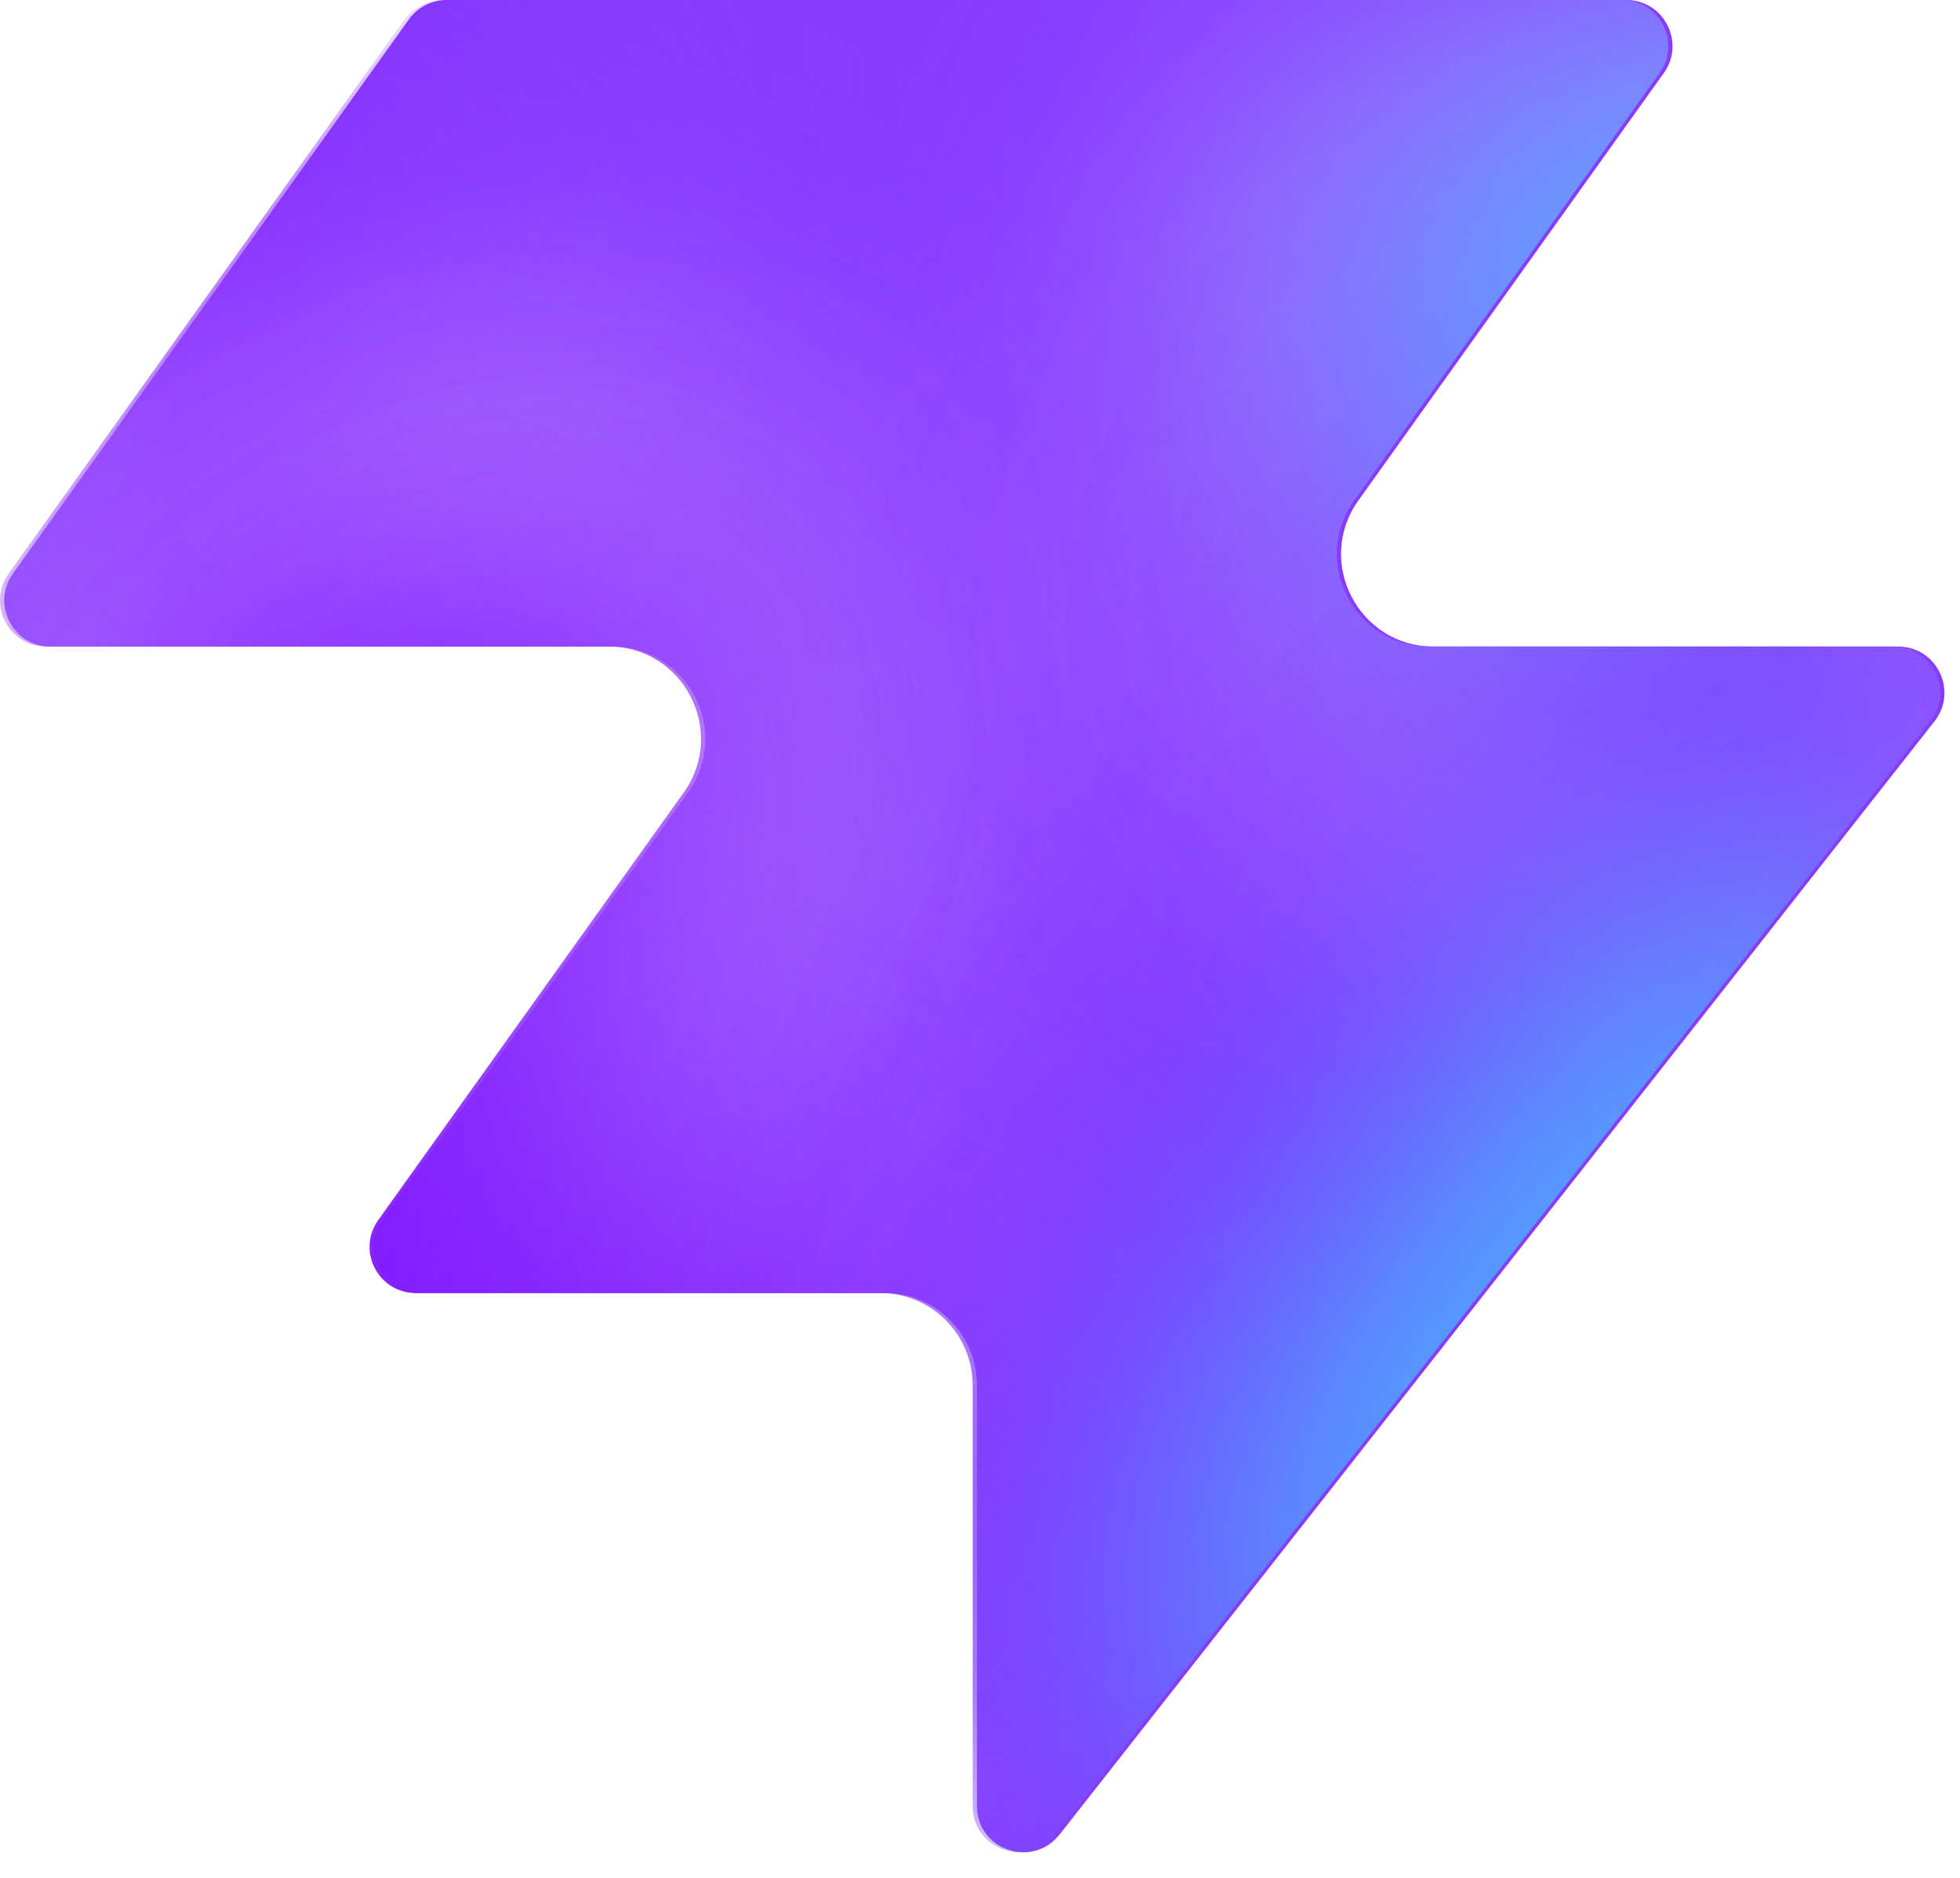
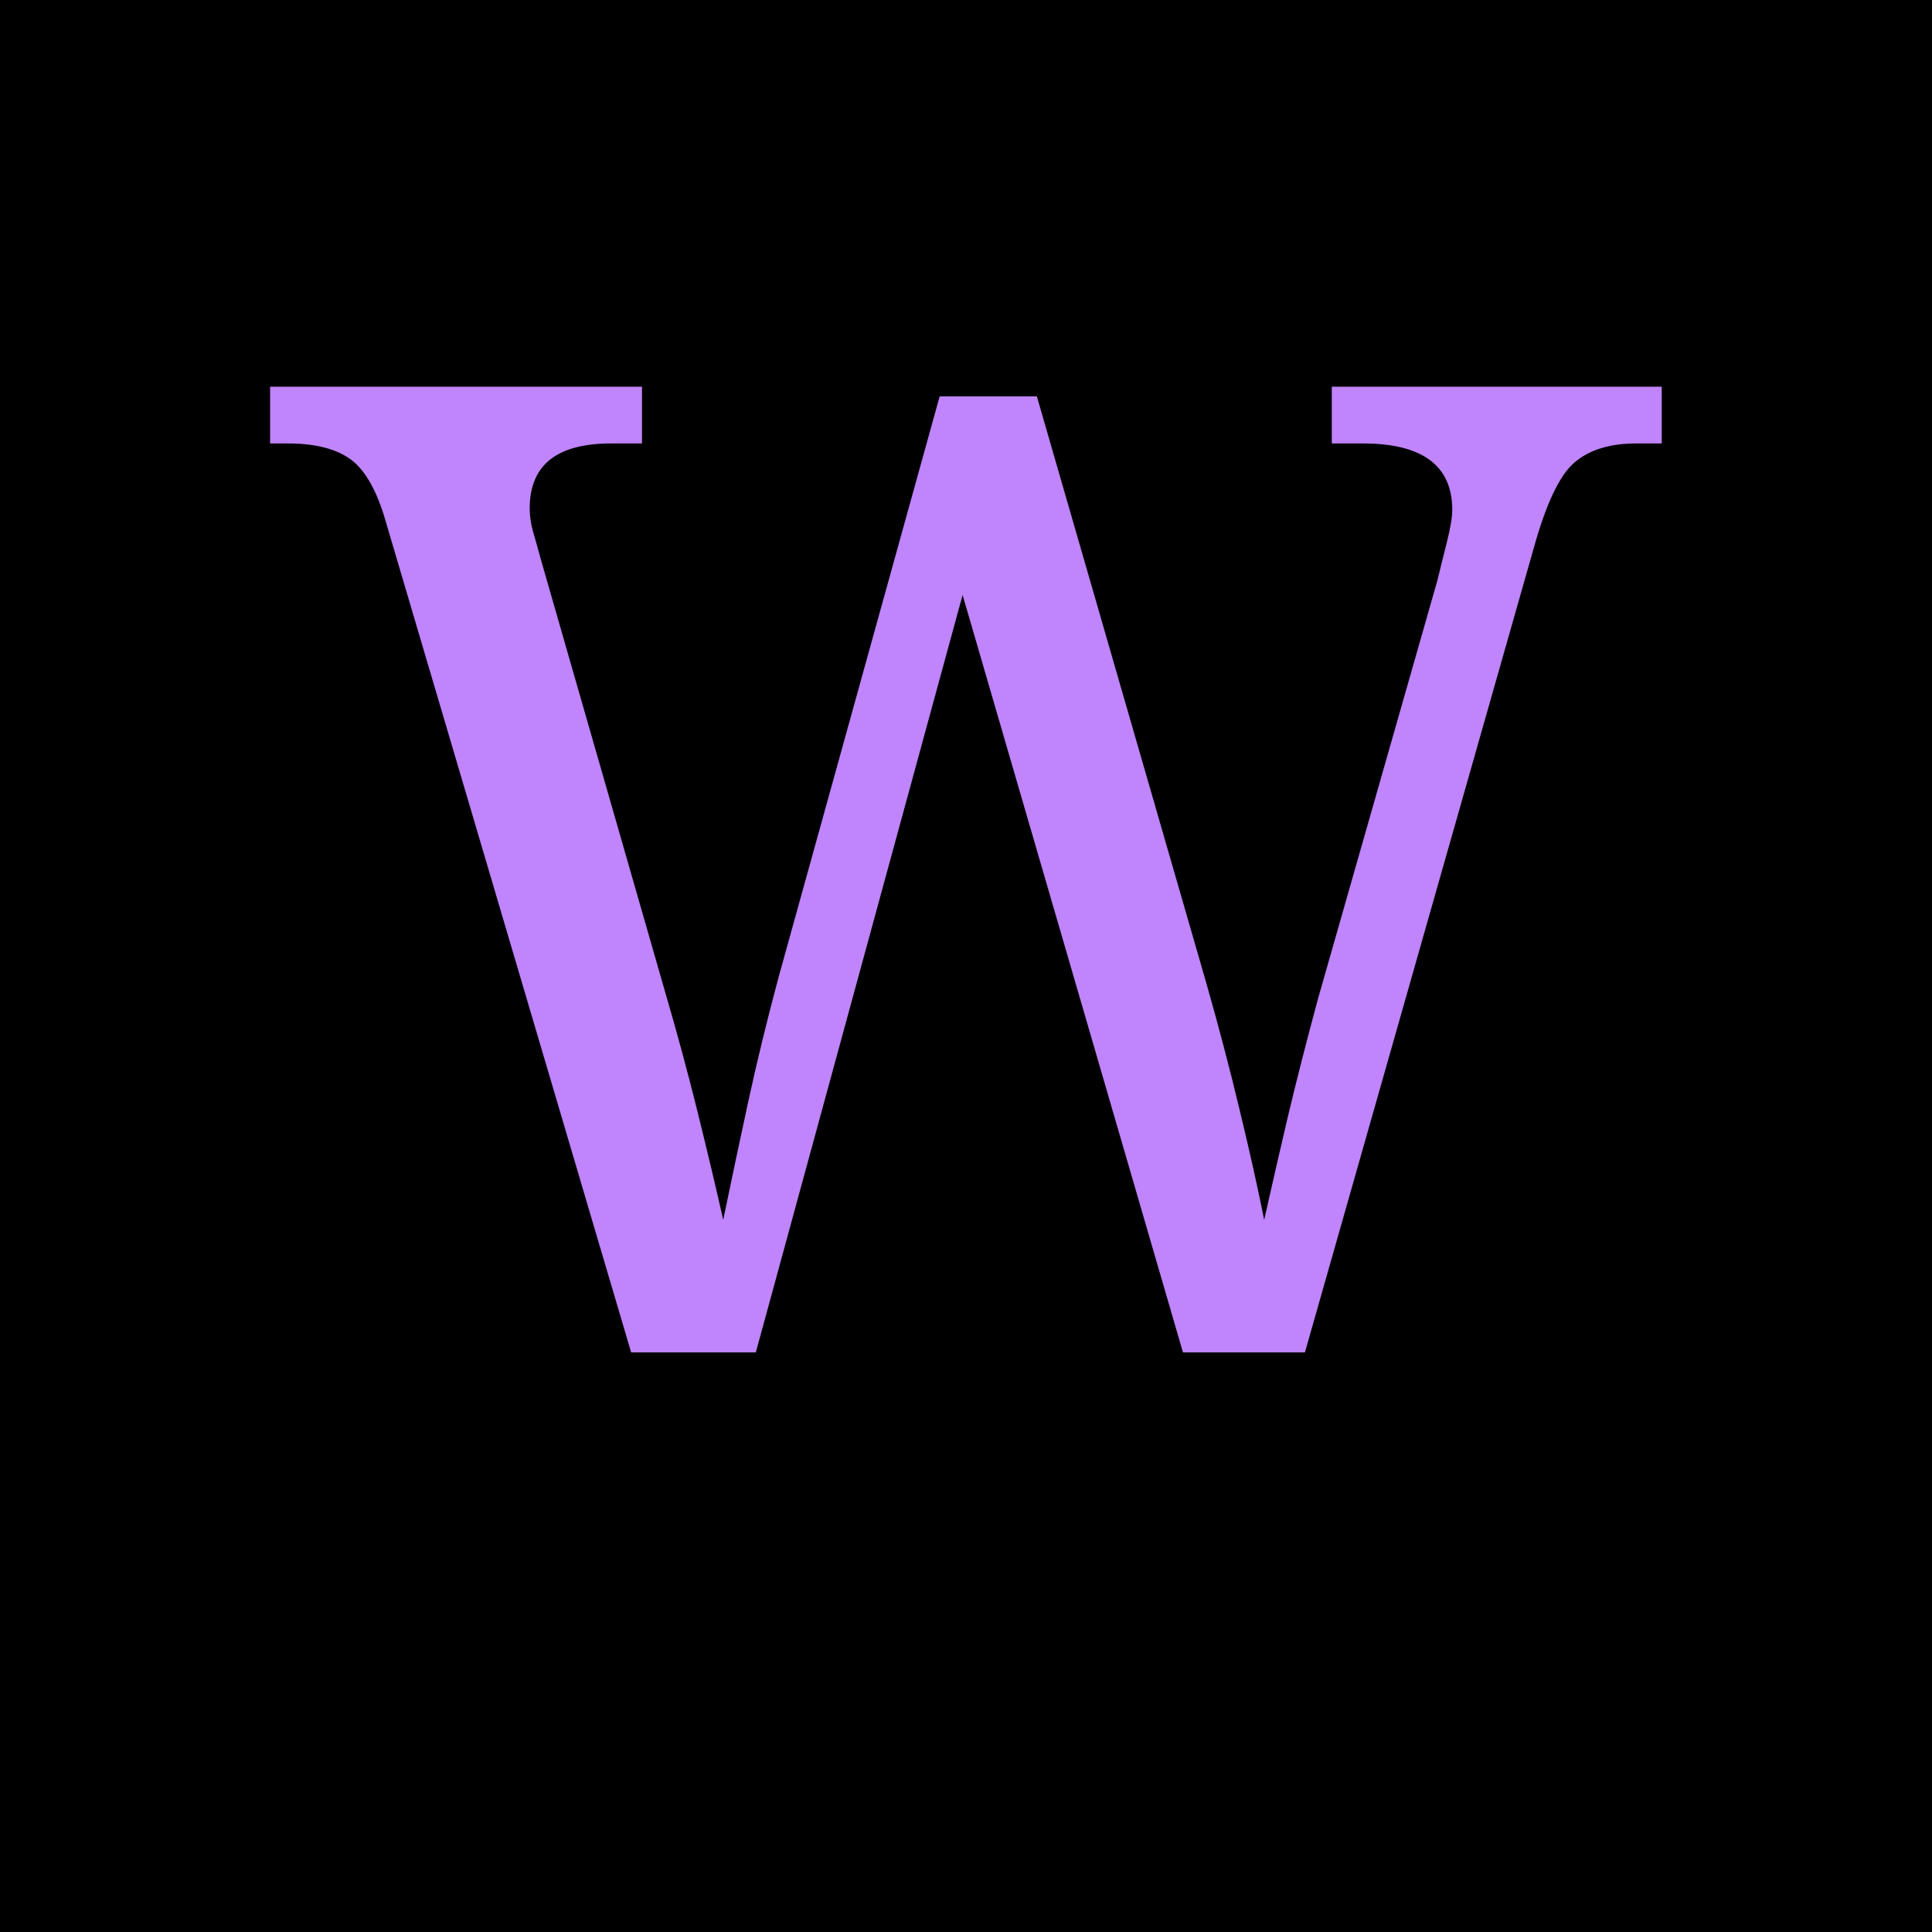
- <svg xmlns="http://www.w3.org/2000/svg" width="48" height="46" fill="none" viewBox="0 0 48 46">
-   <path fill="#863bff" d="M25.946 44.938c-.664.845-2.021.375-2.021-.698V33.937a2.26 2.26 0 0 0-2.262-2.262H10.287c-.92 0-1.456-1.04-.92-1.788l7.48-10.471c1.07-1.497 0-3.578-1.842-3.578H1.237c-.92 0-1.456-1.04-.92-1.788L10.013.474c.214-.297.556-.474.92-.474h28.894c.92 0 1.456 1.04.92 1.788l-7.48 10.471c-1.07 1.498 0 3.579 1.842 3.579h11.377c.943 0 1.473 1.088.89 1.83L25.947 44.94z" style="fill:#863bff;fill:color(display-p3 .525 .23 1);fill-opacity:1" />
-   <mask id="a" width="48" height="46" x="0" y="0" maskUnits="userSpaceOnUse" style="mask-type:alpha">
-     <path fill="#000" d="M25.842 44.938c-.664.844-2.021.375-2.021-.698V33.937a2.26 2.26 0 0 0-2.262-2.262H10.183c-.92 0-1.456-1.04-.92-1.788l7.48-10.471c1.07-1.498 0-3.579-1.842-3.579H1.133c-.92 0-1.456-1.04-.92-1.787L9.91.473c.214-.297.556-.474.92-.474h28.894c.92 0 1.456 1.04.92 1.788l-7.48 10.471c-1.07 1.498 0 3.578 1.842 3.578h11.377c.943 0 1.473 1.088.89 1.832L25.843 44.94z" style="fill:#000;fill-opacity:1" />
-   </mask>
-   <g mask="url(#a)">
-     <g filter="url(#b)">
-       <ellipse cx="5.508" cy="14.704" fill="#ede6ff" rx="5.508" ry="14.704" style="fill:#ede6ff;fill:color(display-p3 .927 .903 1);fill-opacity:1" transform="matrix(.00324 1 1 -.00324 -4.47 31.516)" />
-     </g>
-     <g filter="url(#c)">
-       <ellipse cx="10.399" cy="29.851" fill="#ede6ff" rx="10.399" ry="29.851" style="fill:#ede6ff;fill:color(display-p3 .927 .903 1);fill-opacity:1" transform="matrix(.00324 1 1 -.00324 -39.328 7.883)" />
-     </g>
-     <g filter="url(#d)">
-       <ellipse cx="5.508" cy="30.487" fill="#7e14ff" rx="5.508" ry="30.487" style="fill:#7e14ff;fill:color(display-p3 .492 .077 1);fill-opacity:1" transform="rotate(89.814 -25.913 -14.639)scale(1 -1)" />
-     </g>
-     <g filter="url(#e)">
-       <ellipse cx="5.508" cy="30.599" fill="#7e14ff" rx="5.508" ry="30.599" style="fill:#7e14ff;fill:color(display-p3 .492 .077 1);fill-opacity:1" transform="rotate(89.814 -32.644 -3.334)scale(1 -1)" />
-     </g>
-     <g filter="url(#f)">
-       <ellipse cx="5.508" cy="30.599" fill="#7e14ff" rx="5.508" ry="30.599" style="fill:#7e14ff;fill:color(display-p3 .492 .077 1);fill-opacity:1" transform="matrix(.00324 1 1 -.00324 -34.34 30.47)" />
-     </g>
-     <g filter="url(#g)">
-       <ellipse cx="14.072" cy="22.078" fill="#ede6ff" rx="14.072" ry="22.078" style="fill:#ede6ff;fill:color(display-p3 .927 .903 1);fill-opacity:1" transform="rotate(93.35 24.506 48.493)scale(-1 1)" />
-     </g>
-     <g filter="url(#h)">
-       <ellipse cx="3.47" cy="21.501" fill="#7e14ff" rx="3.47" ry="21.501" style="fill:#7e14ff;fill:color(display-p3 .492 .077 1);fill-opacity:1" transform="rotate(89.009 28.708 47.59)scale(-1 1)" />
-     </g>
-     <g filter="url(#i)">
-       <ellipse cx="3.47" cy="21.501" fill="#7e14ff" rx="3.47" ry="21.501" style="fill:#7e14ff;fill:color(display-p3 .492 .077 1);fill-opacity:1" transform="rotate(89.009 28.708 47.59)scale(-1 1)" />
-     </g>
-     <g filter="url(#j)">
-       <ellipse cx=".387" cy="8.972" fill="#7e14ff" rx="4.407" ry="29.108" style="fill:#7e14ff;fill:color(display-p3 .492 .077 1);fill-opacity:1" transform="rotate(39.51 .387 8.972)" />
-     </g>
-     <g filter="url(#k)">
-       <ellipse cx="47.523" cy="-6.092" fill="#7e14ff" rx="4.407" ry="29.108" style="fill:#7e14ff;fill:color(display-p3 .492 .077 1);fill-opacity:1" transform="rotate(37.892 47.523 -6.092)" />
-     </g>
-     <g filter="url(#l)">
-       <ellipse cx="41.412" cy="6.333" fill="#47bfff" rx="5.971" ry="9.665" style="fill:#47bfff;fill:color(display-p3 .28 .748 1);fill-opacity:1" transform="rotate(37.892 41.412 6.333)" />
-     </g>
-     <g filter="url(#m)">
-       <ellipse cx="-1.879" cy="38.332" fill="#7e14ff" rx="4.407" ry="29.108" style="fill:#7e14ff;fill:color(display-p3 .492 .077 1);fill-opacity:1" transform="rotate(37.892 -1.88 38.332)" />
-     </g>
-     <g filter="url(#n)">
-       <ellipse cx="-1.879" cy="38.332" fill="#7e14ff" rx="4.407" ry="29.108" style="fill:#7e14ff;fill:color(display-p3 .492 .077 1);fill-opacity:1" transform="rotate(37.892 -1.88 38.332)" />
-     </g>
-     <g filter="url(#o)">
-       <ellipse cx="35.651" cy="29.907" fill="#7e14ff" rx="4.407" ry="29.108" style="fill:#7e14ff;fill:color(display-p3 .492 .077 1);fill-opacity:1" transform="rotate(37.892 35.651 29.907)" />
-     </g>
-     <g filter="url(#p)">
-       <ellipse cx="38.418" cy="32.4" fill="#47bfff" rx="5.971" ry="15.297" style="fill:#47bfff;fill:color(display-p3 .28 .748 1);fill-opacity:1" transform="rotate(37.892 38.418 32.4)" />
-     </g>
-   </g>
-   <defs>
-     <filter id="b" width="60.045" height="41.654" x="-19.77" y="16.149" color-interpolation-filters="sRGB" filterUnits="userSpaceOnUse">
-       <feFlood flood-opacity="0" result="BackgroundImageFix" />
-       <feBlend in="SourceGraphic" in2="BackgroundImageFix" result="shape" />
-       <feGaussianBlur result="effect1_foregroundBlur_2002_17158" stdDeviation="7.659" />
-     </filter>
-     <filter id="c" width="90.34" height="51.437" x="-54.613" y="-7.533" color-interpolation-filters="sRGB" filterUnits="userSpaceOnUse">
-       <feFlood flood-opacity="0" result="BackgroundImageFix" />
-       <feBlend in="SourceGraphic" in2="BackgroundImageFix" result="shape" />
-       <feGaussianBlur result="effect1_foregroundBlur_2002_17158" stdDeviation="7.659" />
-     </filter>
-     <filter id="d" width="79.355" height="29.4" x="-49.64" y="2.03" color-interpolation-filters="sRGB" filterUnits="userSpaceOnUse">
-       <feFlood flood-opacity="0" result="BackgroundImageFix" />
-       <feBlend in="SourceGraphic" in2="BackgroundImageFix" result="shape" />
-       <feGaussianBlur result="effect1_foregroundBlur_2002_17158" stdDeviation="4.596" />
-     </filter>
-     <filter id="e" width="79.579" height="29.4" x="-45.045" y="20.029" color-interpolation-filters="sRGB" filterUnits="userSpaceOnUse">
-       <feFlood flood-opacity="0" result="BackgroundImageFix" />
-       <feBlend in="SourceGraphic" in2="BackgroundImageFix" result="shape" />
-       <feGaussianBlur result="effect1_foregroundBlur_2002_17158" stdDeviation="4.596" />
-     </filter>
-     <filter id="f" width="79.579" height="29.4" x="-43.513" y="21.178" color-interpolation-filters="sRGB" filterUnits="userSpaceOnUse">
-       <feFlood flood-opacity="0" result="BackgroundImageFix" />
-       <feBlend in="SourceGraphic" in2="BackgroundImageFix" result="shape" />
-       <feGaussianBlur result="effect1_foregroundBlur_2002_17158" stdDeviation="4.596" />
-     </filter>
-     <filter id="g" width="74.749" height="58.852" x="15.756" y="-17.901" color-interpolation-filters="sRGB" filterUnits="userSpaceOnUse">
-       <feFlood flood-opacity="0" result="BackgroundImageFix" />
-       <feBlend in="SourceGraphic" in2="BackgroundImageFix" result="shape" />
-       <feGaussianBlur result="effect1_foregroundBlur_2002_17158" stdDeviation="7.659" />
-     </filter>
-     <filter id="h" width="61.377" height="25.362" x="23.548" y="2.284" color-interpolation-filters="sRGB" filterUnits="userSpaceOnUse">
-       <feFlood flood-opacity="0" result="BackgroundImageFix" />
-       <feBlend in="SourceGraphic" in2="BackgroundImageFix" result="shape" />
-       <feGaussianBlur result="effect1_foregroundBlur_2002_17158" stdDeviation="4.596" />
-     </filter>
-     <filter id="i" width="61.377" height="25.362" x="23.548" y="2.284" color-interpolation-filters="sRGB" filterUnits="userSpaceOnUse">
-       <feFlood flood-opacity="0" result="BackgroundImageFix" />
-       <feBlend in="SourceGraphic" in2="BackgroundImageFix" result="shape" />
-       <feGaussianBlur result="effect1_foregroundBlur_2002_17158" stdDeviation="4.596" />
-     </filter>
-     <filter id="j" width="56.045" height="63.649" x="-27.636" y="-22.853" color-interpolation-filters="sRGB" filterUnits="userSpaceOnUse">
-       <feFlood flood-opacity="0" result="BackgroundImageFix" />
-       <feBlend in="SourceGraphic" in2="BackgroundImageFix" result="shape" />
-       <feGaussianBlur result="effect1_foregroundBlur_2002_17158" stdDeviation="4.596" />
-     </filter>
-     <filter id="k" width="54.814" height="64.646" x="20.116" y="-38.415" color-interpolation-filters="sRGB" filterUnits="userSpaceOnUse">
-       <feFlood flood-opacity="0" result="BackgroundImageFix" />
-       <feBlend in="SourceGraphic" in2="BackgroundImageFix" result="shape" />
-       <feGaussianBlur result="effect1_foregroundBlur_2002_17158" stdDeviation="4.596" />
-     </filter>
-     <filter id="l" width="33.541" height="35.313" x="24.641" y="-11.323" color-interpolation-filters="sRGB" filterUnits="userSpaceOnUse">
-       <feFlood flood-opacity="0" result="BackgroundImageFix" />
-       <feBlend in="SourceGraphic" in2="BackgroundImageFix" result="shape" />
-       <feGaussianBlur result="effect1_foregroundBlur_2002_17158" stdDeviation="4.596" />
-     </filter>
-     <filter id="m" width="54.814" height="64.646" x="-29.286" y="6.009" color-interpolation-filters="sRGB" filterUnits="userSpaceOnUse">
-       <feFlood flood-opacity="0" result="BackgroundImageFix" />
-       <feBlend in="SourceGraphic" in2="BackgroundImageFix" result="shape" />
-       <feGaussianBlur result="effect1_foregroundBlur_2002_17158" stdDeviation="4.596" />
-     </filter>
-     <filter id="n" width="54.814" height="64.646" x="-29.286" y="6.009" color-interpolation-filters="sRGB" filterUnits="userSpaceOnUse">
-       <feFlood flood-opacity="0" result="BackgroundImageFix" />
-       <feBlend in="SourceGraphic" in2="BackgroundImageFix" result="shape" />
-       <feGaussianBlur result="effect1_foregroundBlur_2002_17158" stdDeviation="4.596" />
-     </filter>
-     <filter id="o" width="54.814" height="64.646" x="8.244" y="-2.416" color-interpolation-filters="sRGB" filterUnits="userSpaceOnUse">
-       <feFlood flood-opacity="0" result="BackgroundImageFix" />
-       <feBlend in="SourceGraphic" in2="BackgroundImageFix" result="shape" />
-       <feGaussianBlur result="effect1_foregroundBlur_2002_17158" stdDeviation="4.596" />
-     </filter>
-     <filter id="p" width="39.409" height="43.623" x="18.713" y="10.588" color-interpolation-filters="sRGB" filterUnits="userSpaceOnUse">
-       <feFlood flood-opacity="0" result="BackgroundImageFix" />
-       <feBlend in="SourceGraphic" in2="BackgroundImageFix" result="shape" />
-       <feGaussianBlur result="effect1_foregroundBlur_2002_17158" stdDeviation="4.596" />
-     </filter>
-   </defs>
+ <svg xmlns="http://www.w3.org/2000/svg" viewBox="0 0 100 100">
+   <rect width="100" height="100" fill="black" />
+   <text x="50" y="70" text-anchor="middle" font-size="70" fill="#c084fc" font-family="serif">
+     W
+   </text>
</svg>
